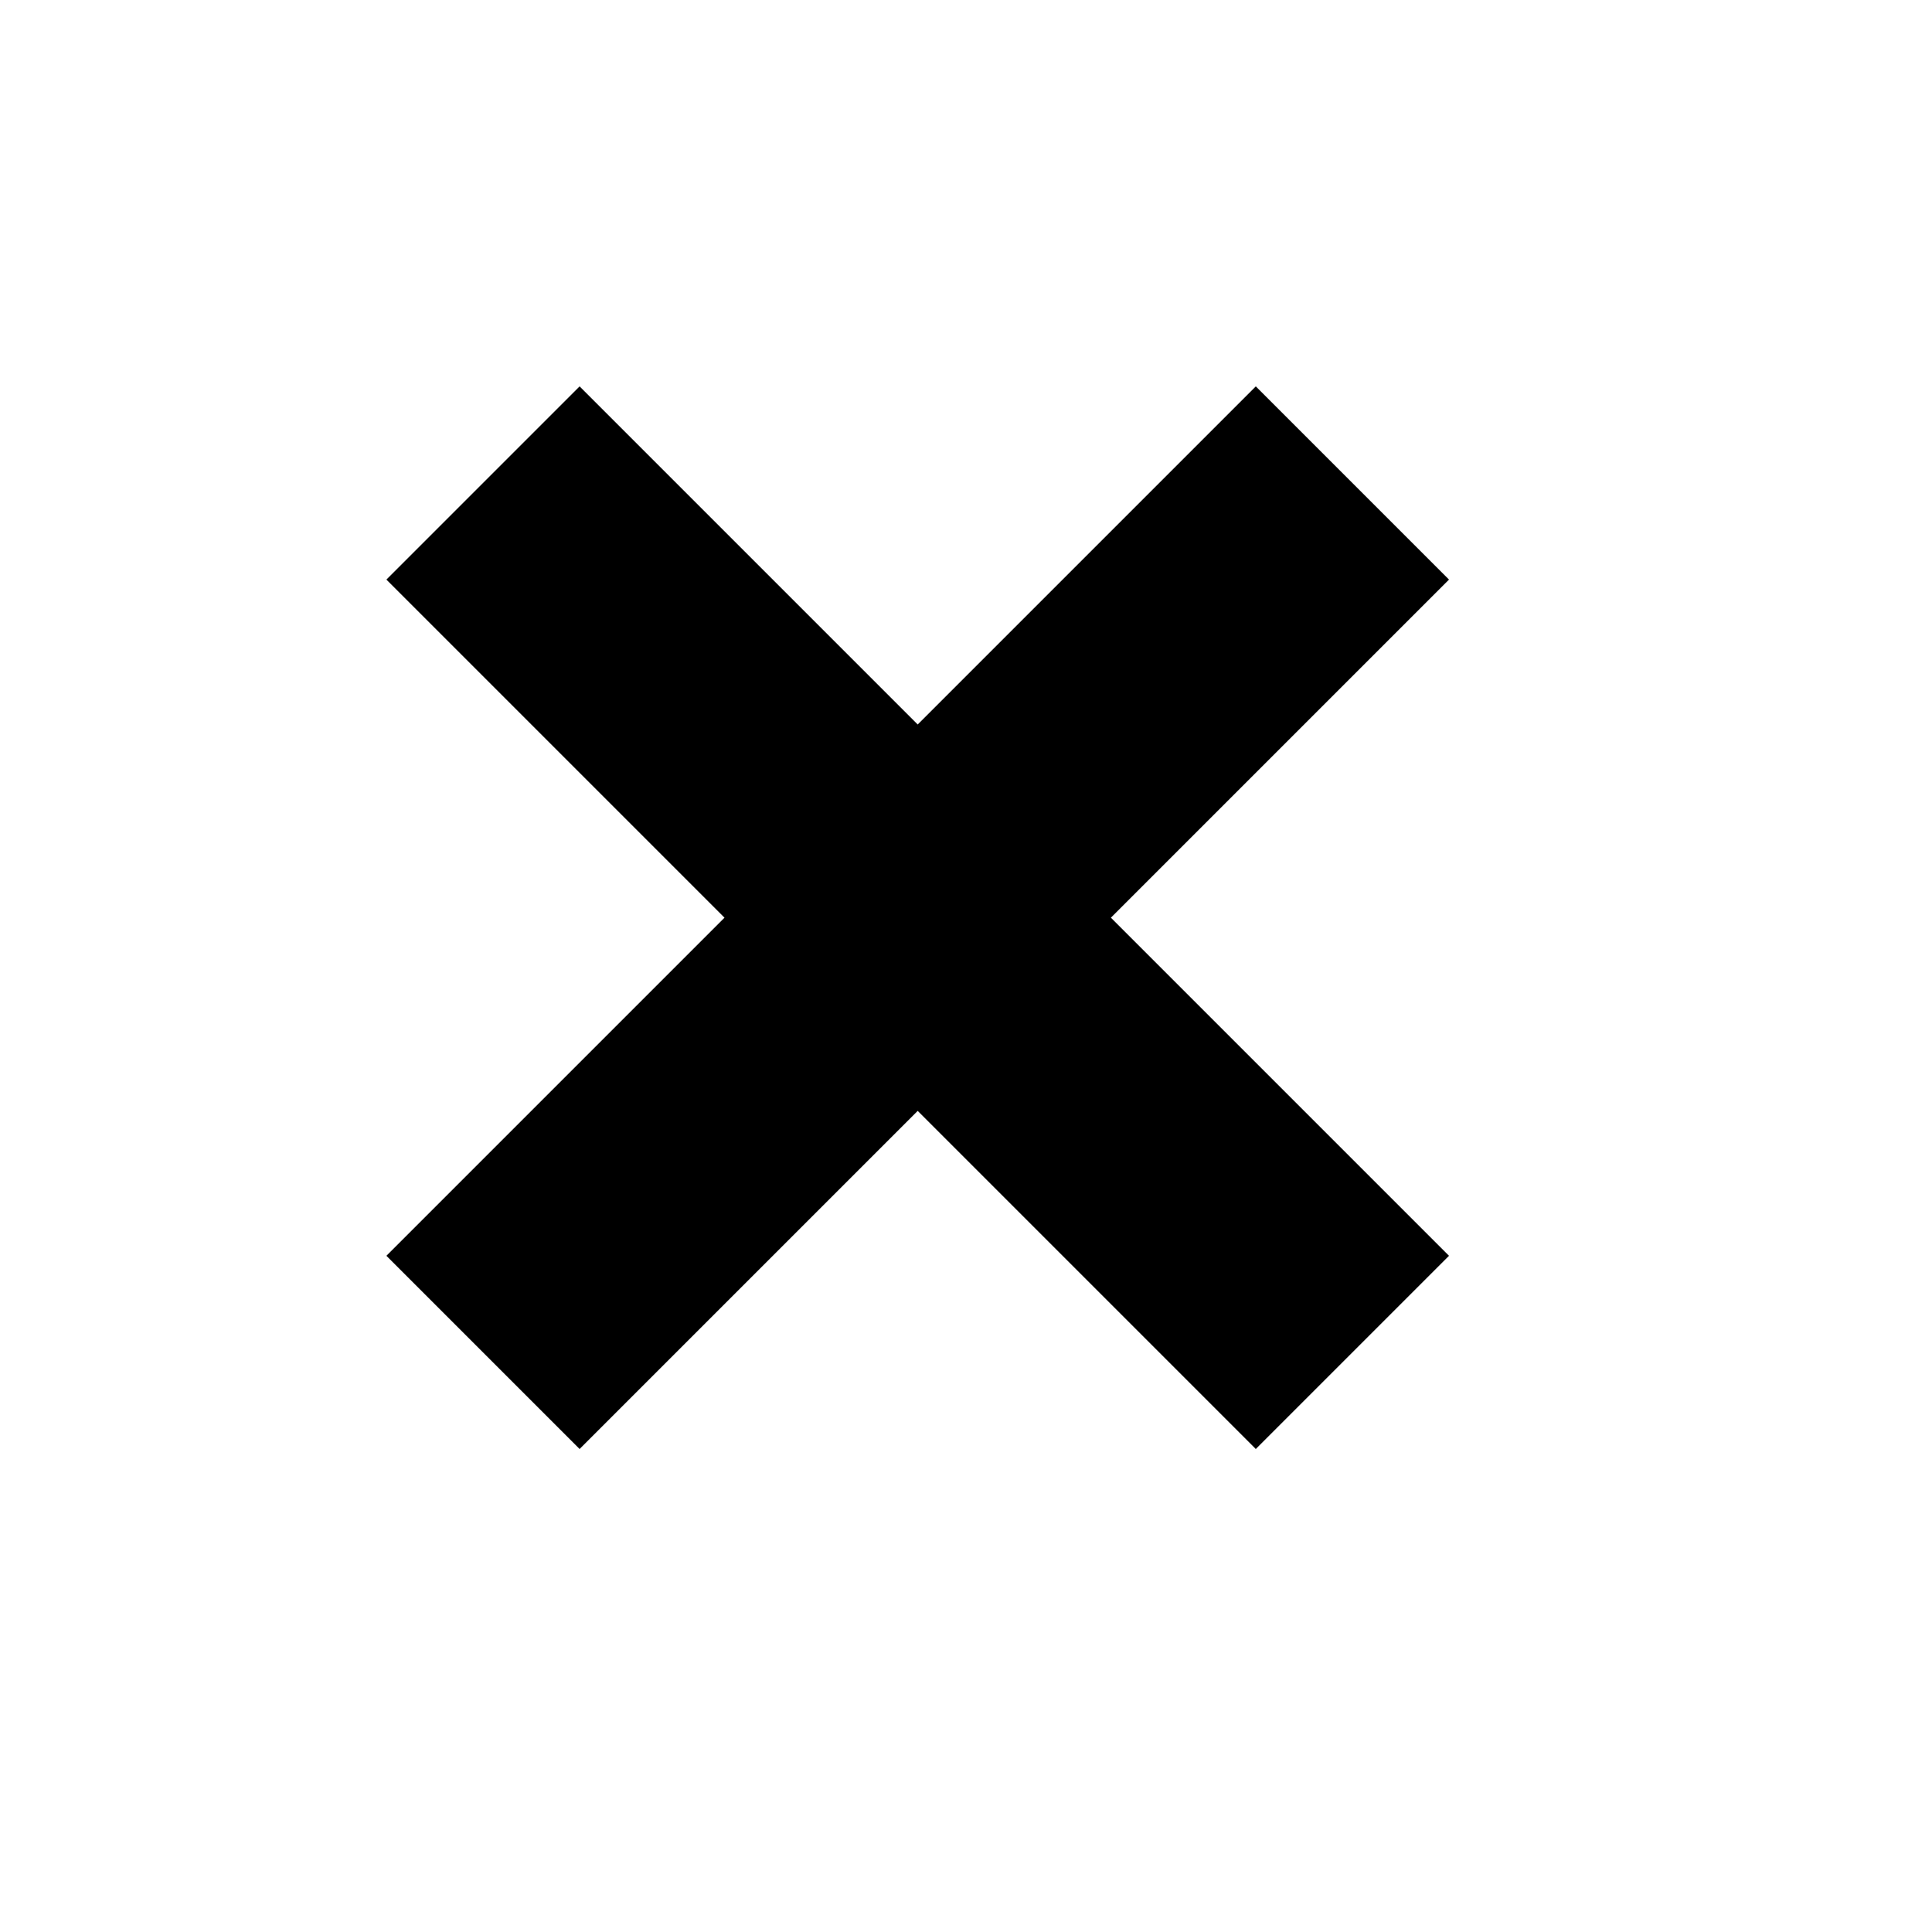
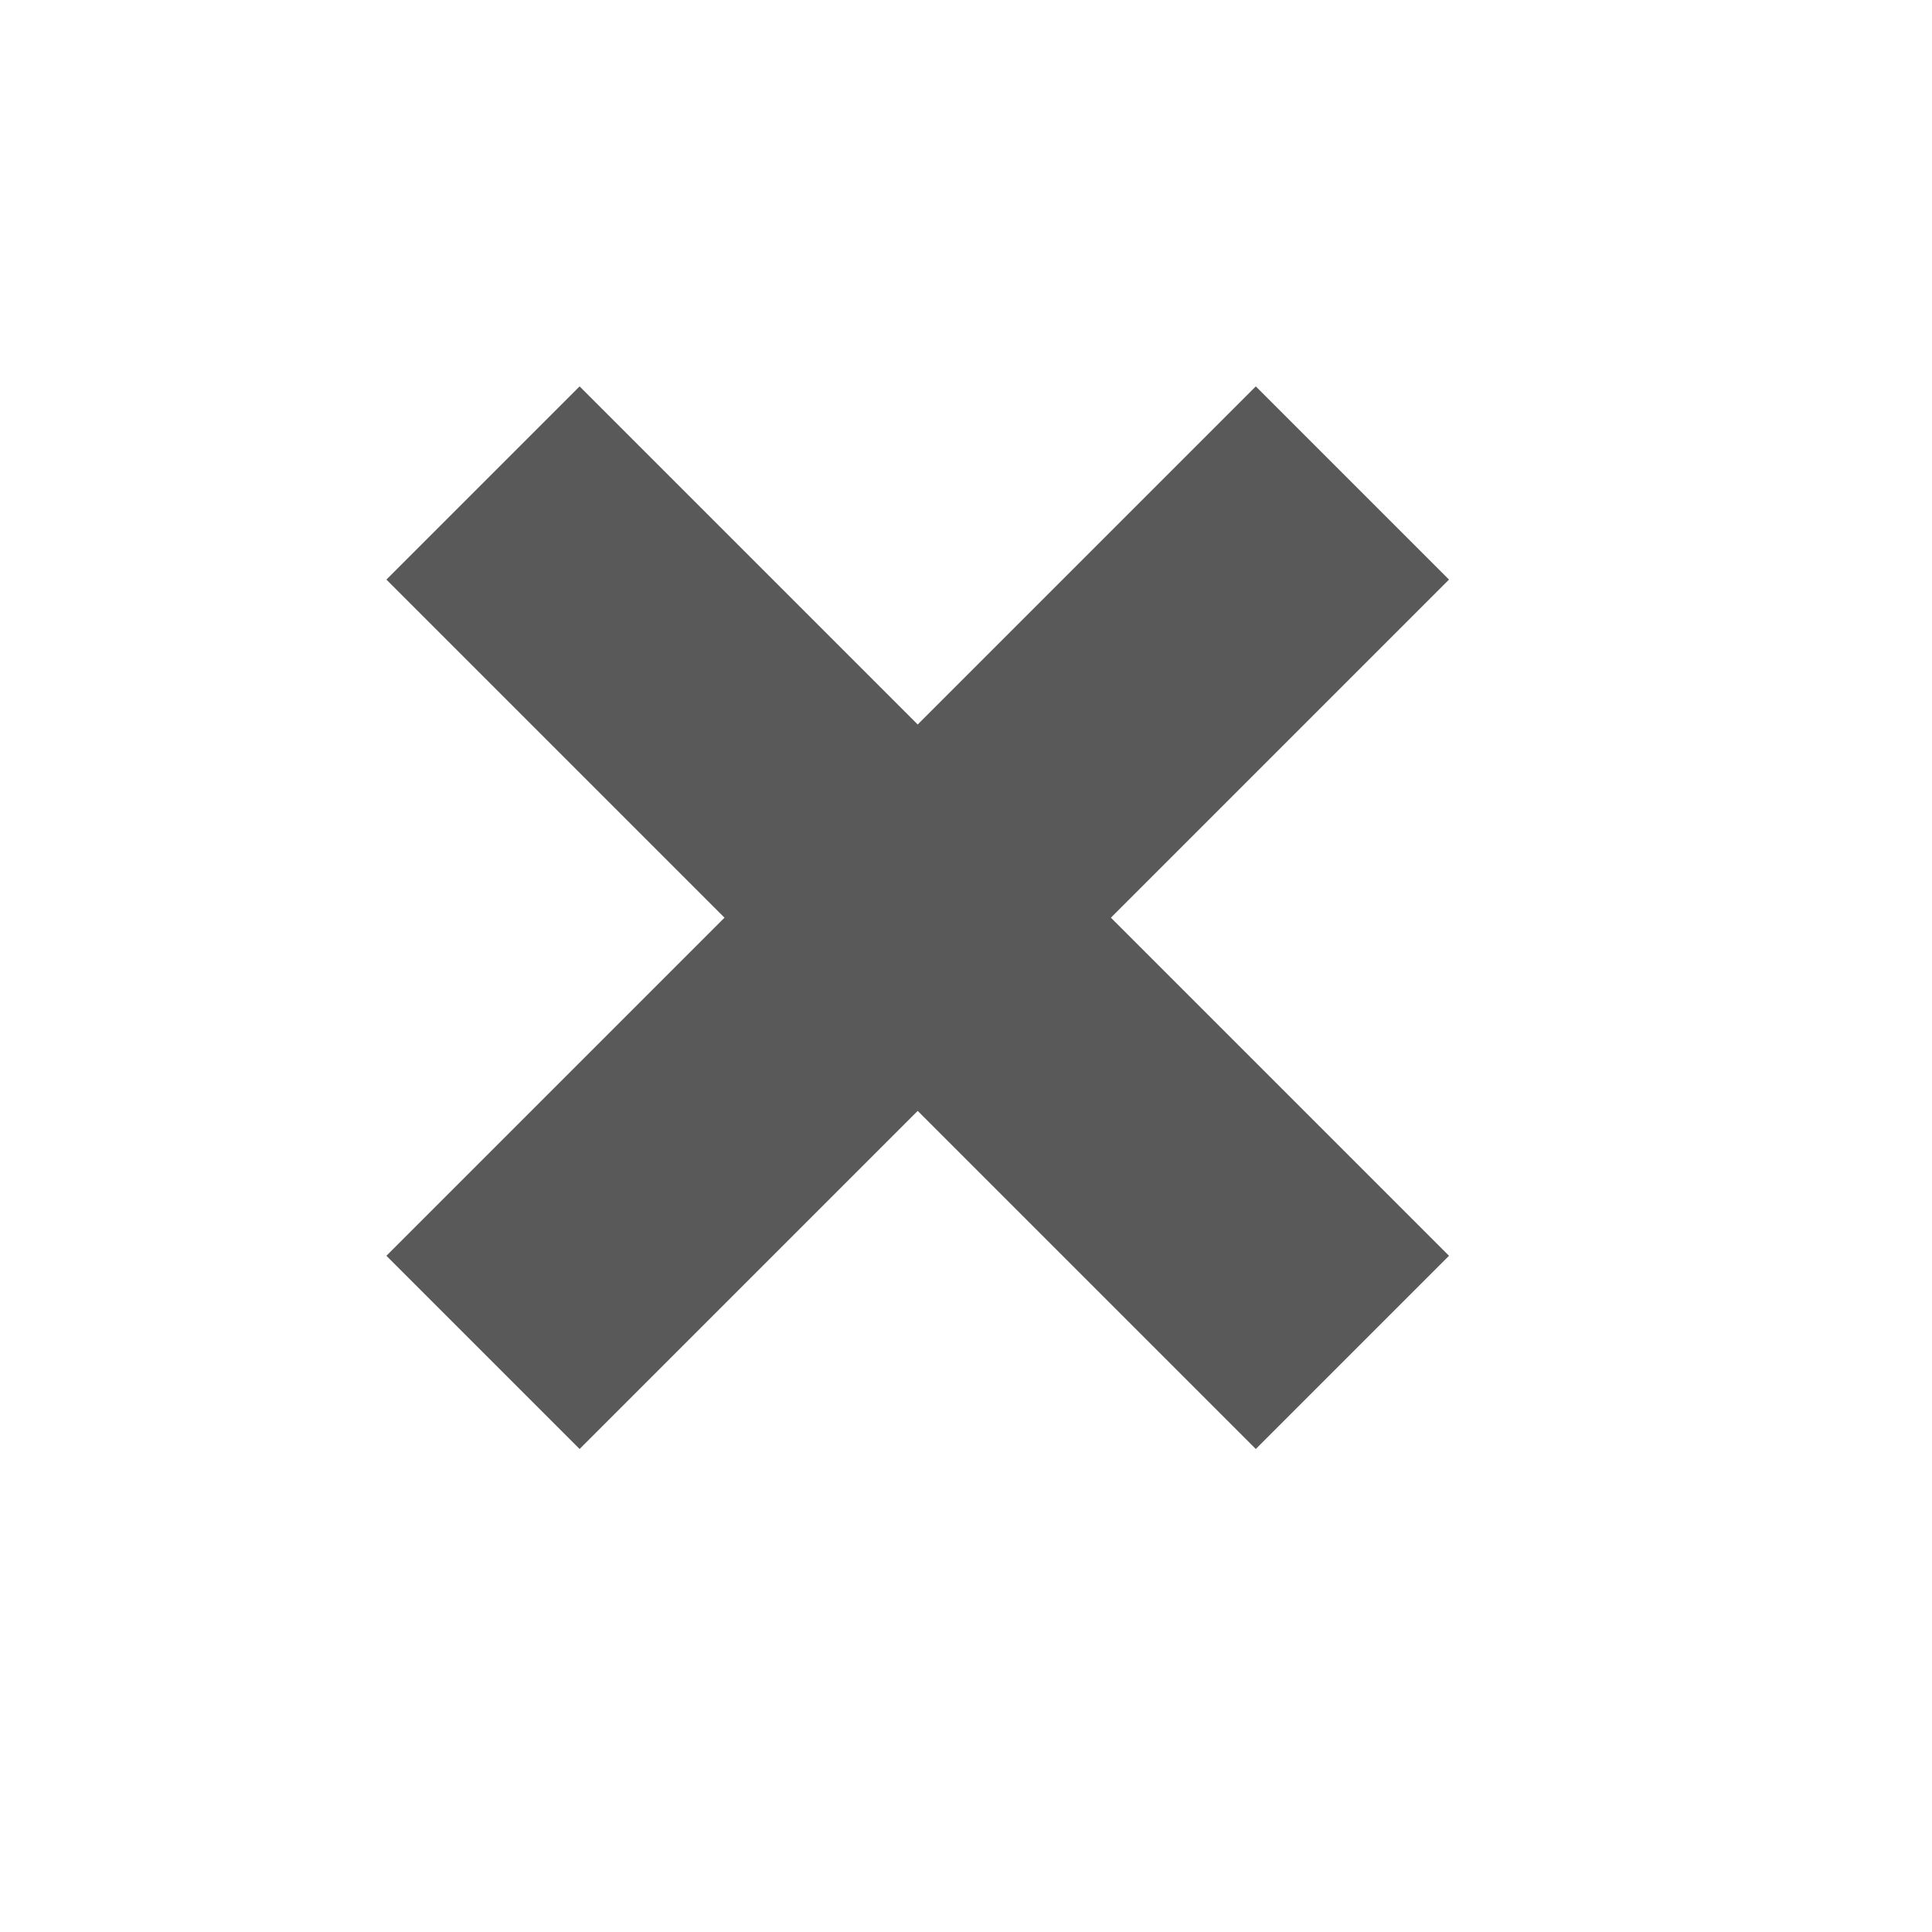
<svg xmlns="http://www.w3.org/2000/svg" x="0px" y="0px" width="200px" height="200px" viewBox="0 0 200 200" xml:space="preserve">
  <g id="cross">
-     <polygon points="130,40 95,75 60,40 40,60 75,95 40,130 60,150 95,115 130,150 150,130 115,95 150,60" />
+     <polygon points="130,40 95,75 60,40 40,60 75,95 40,130 60,150 95,115 130,150 150,130 115,95 150,60" style="fill:#595959" />
  </g>
</svg>
